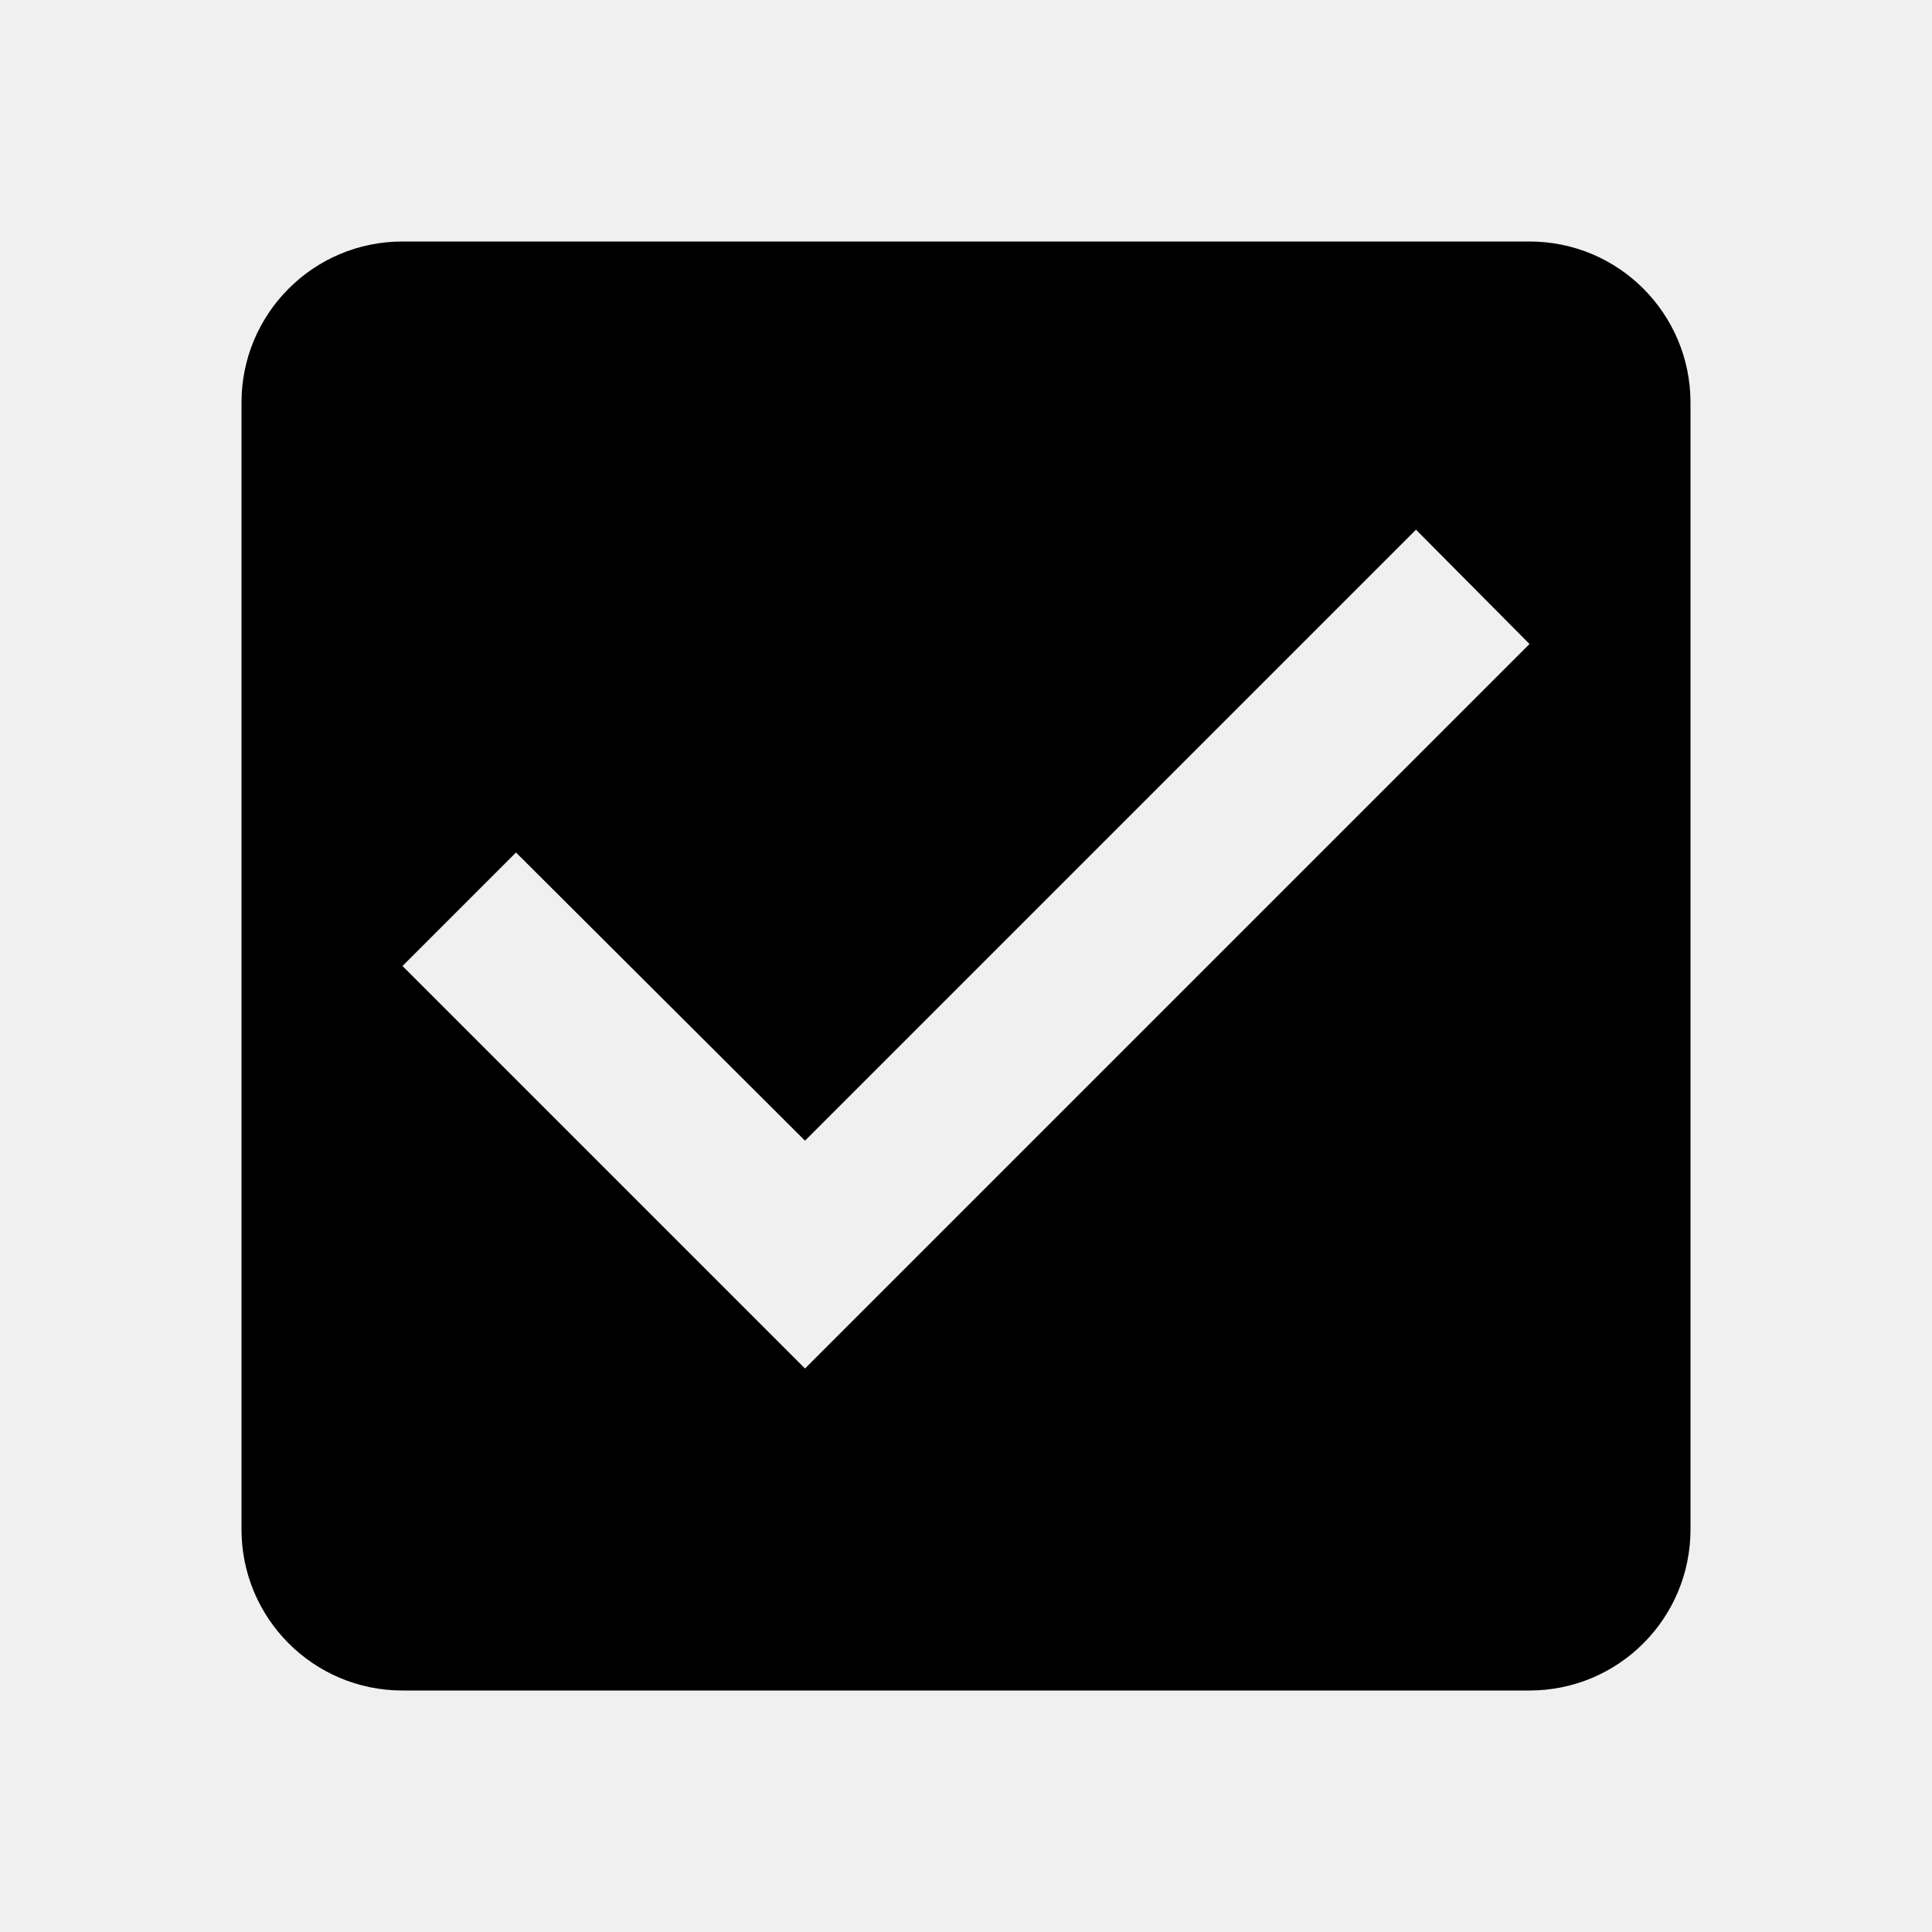
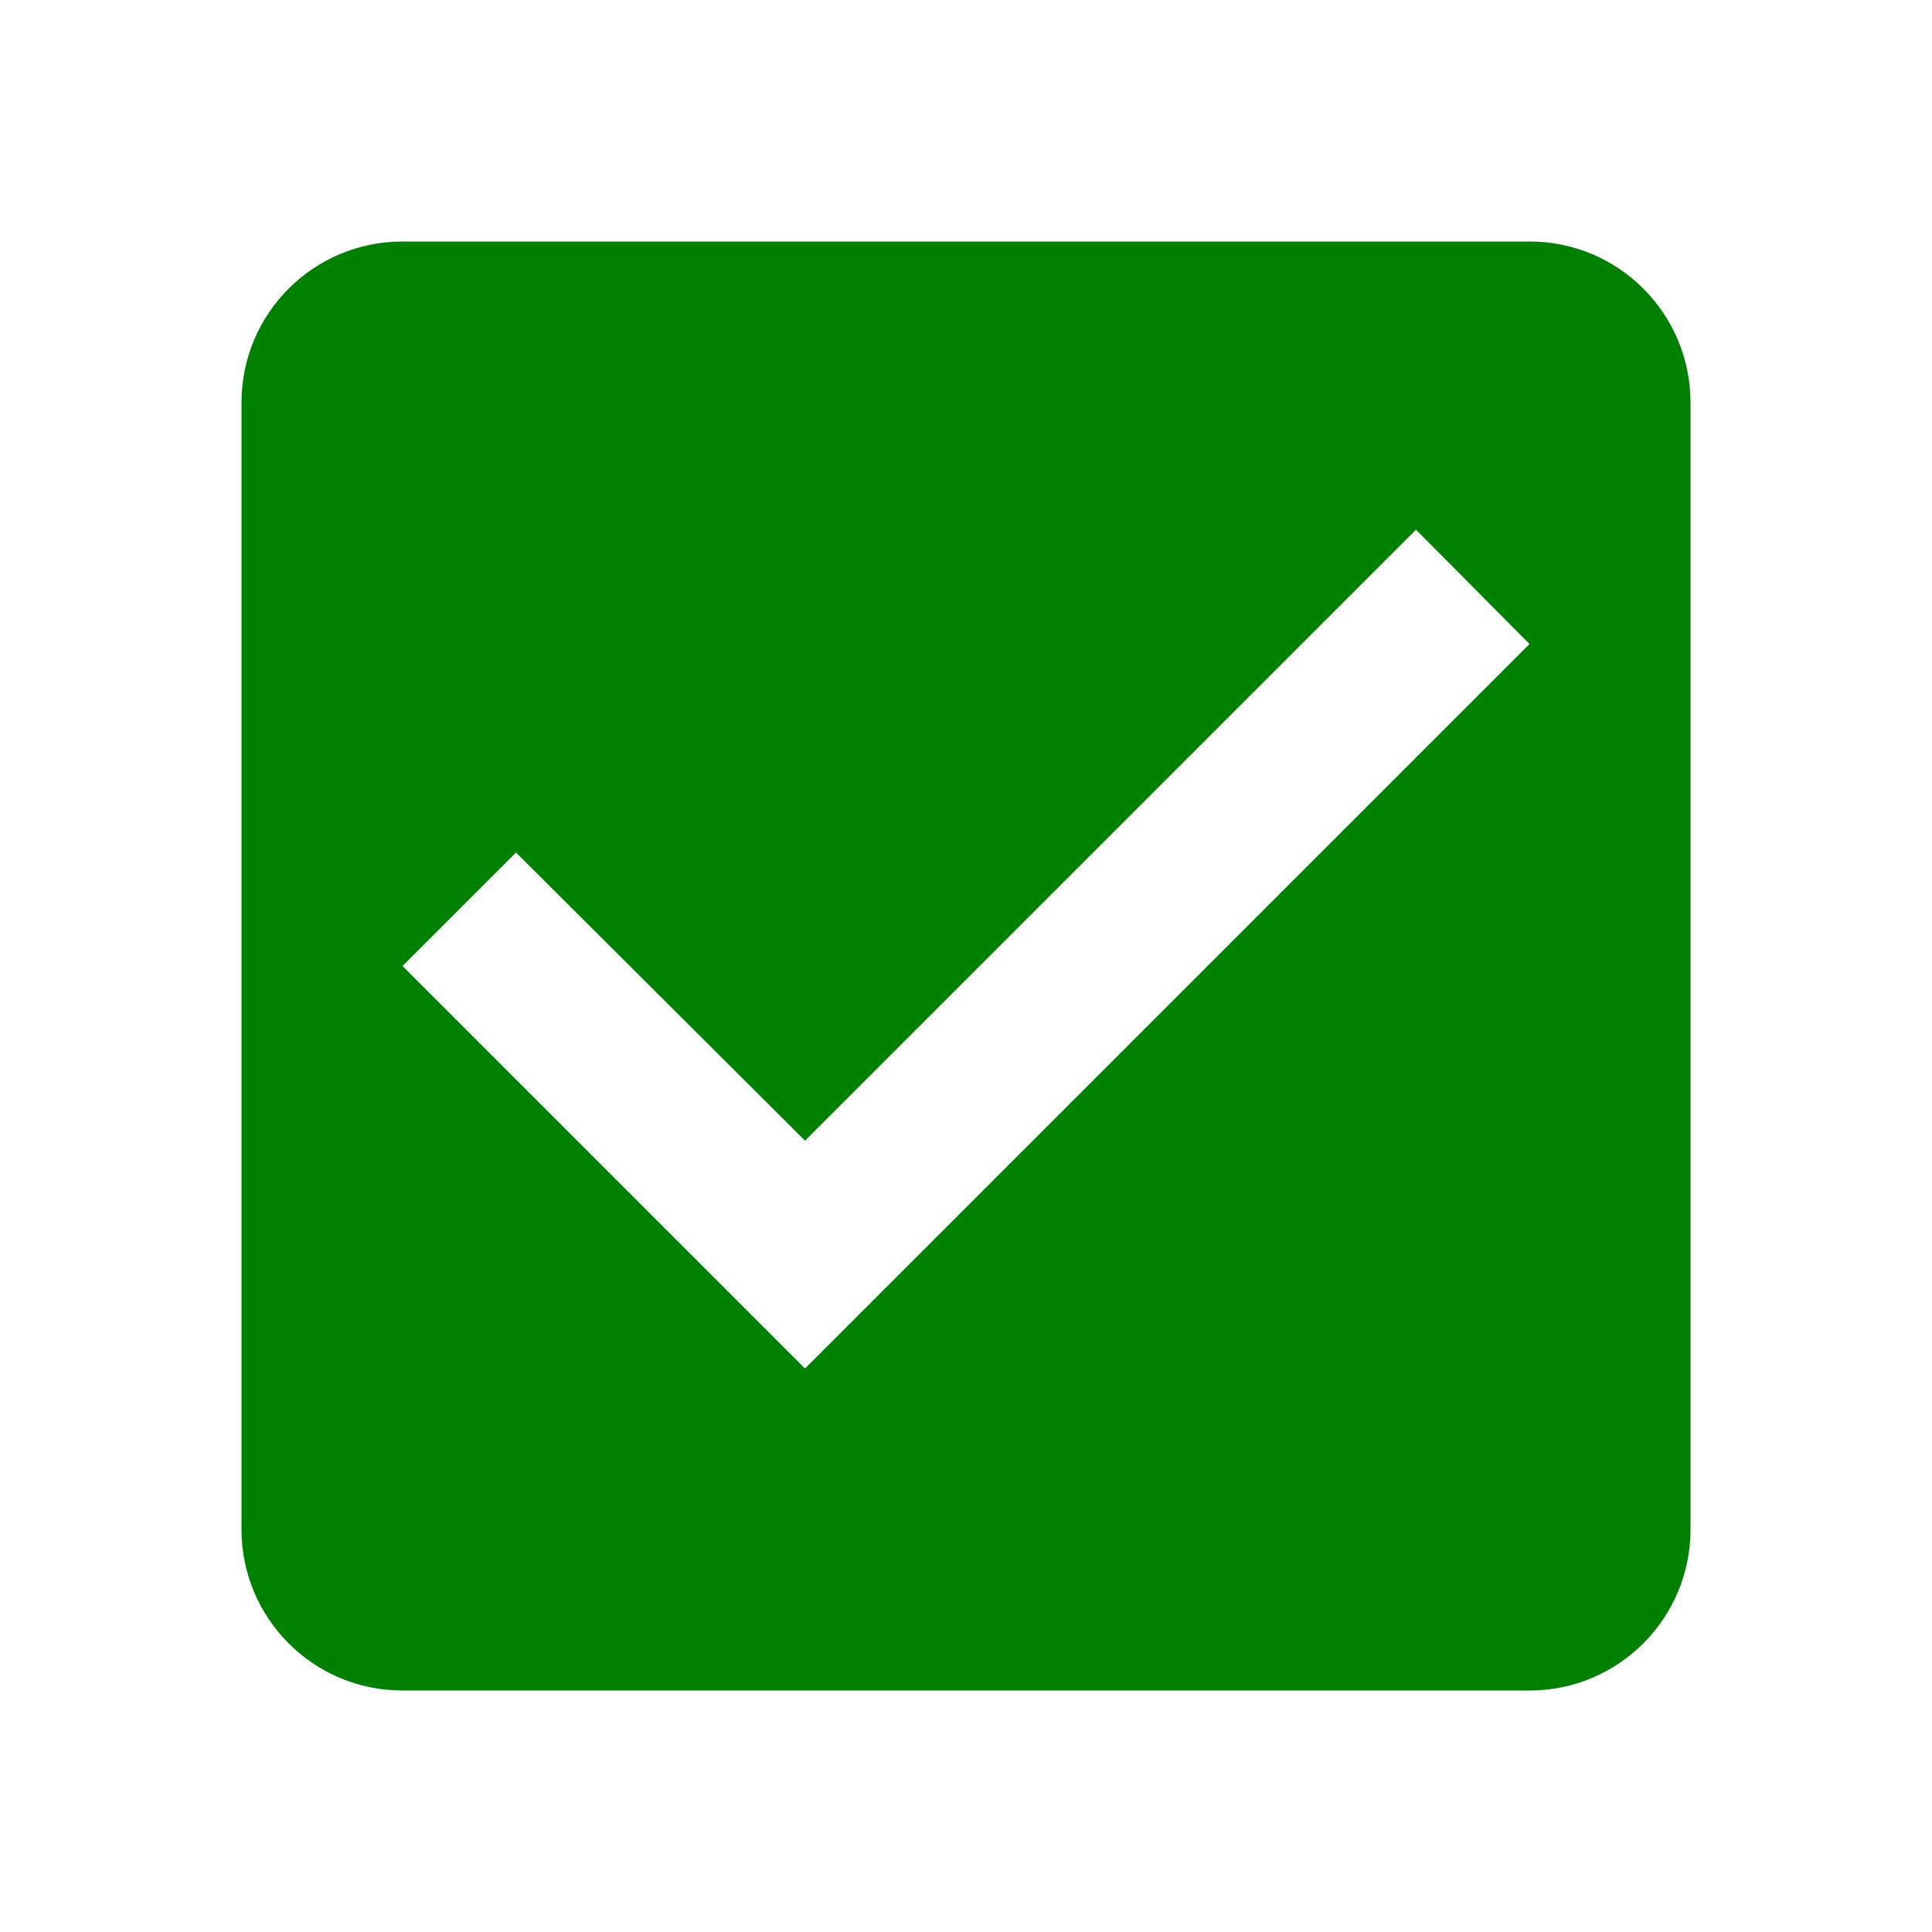
<svg xmlns="http://www.w3.org/2000/svg" width="24" height="24" viewBox="0 0 24 24">
-   <path d="M0 0h24v24H0z" fill="none" />
-   <path d="M19 3H5c-1.11 0-2 .9-2 2v14c0 1.1.89 2 2 2h14c1.11 0 2-.9 2-2V5c0-1.1-.89-2-2-2zm-9 14l-5-5 1.41-1.41L10 14.17l7.59-7.59L19 8l-9 9z" />
+   <path d="M0 0h24v24H0z" fill="white" />
+   <path d="M19 3H5c-1.11 0-2 .9-2 2v14c0 1.1.89 2 2 2h14c1.11 0 2-.9 2-2V5c0-1.1-.89-2-2-2zm-9 14l-5-5 1.41-1.41L10 14.17l7.59-7.59L19 8l-9 9z" fill="green" />
</svg>
